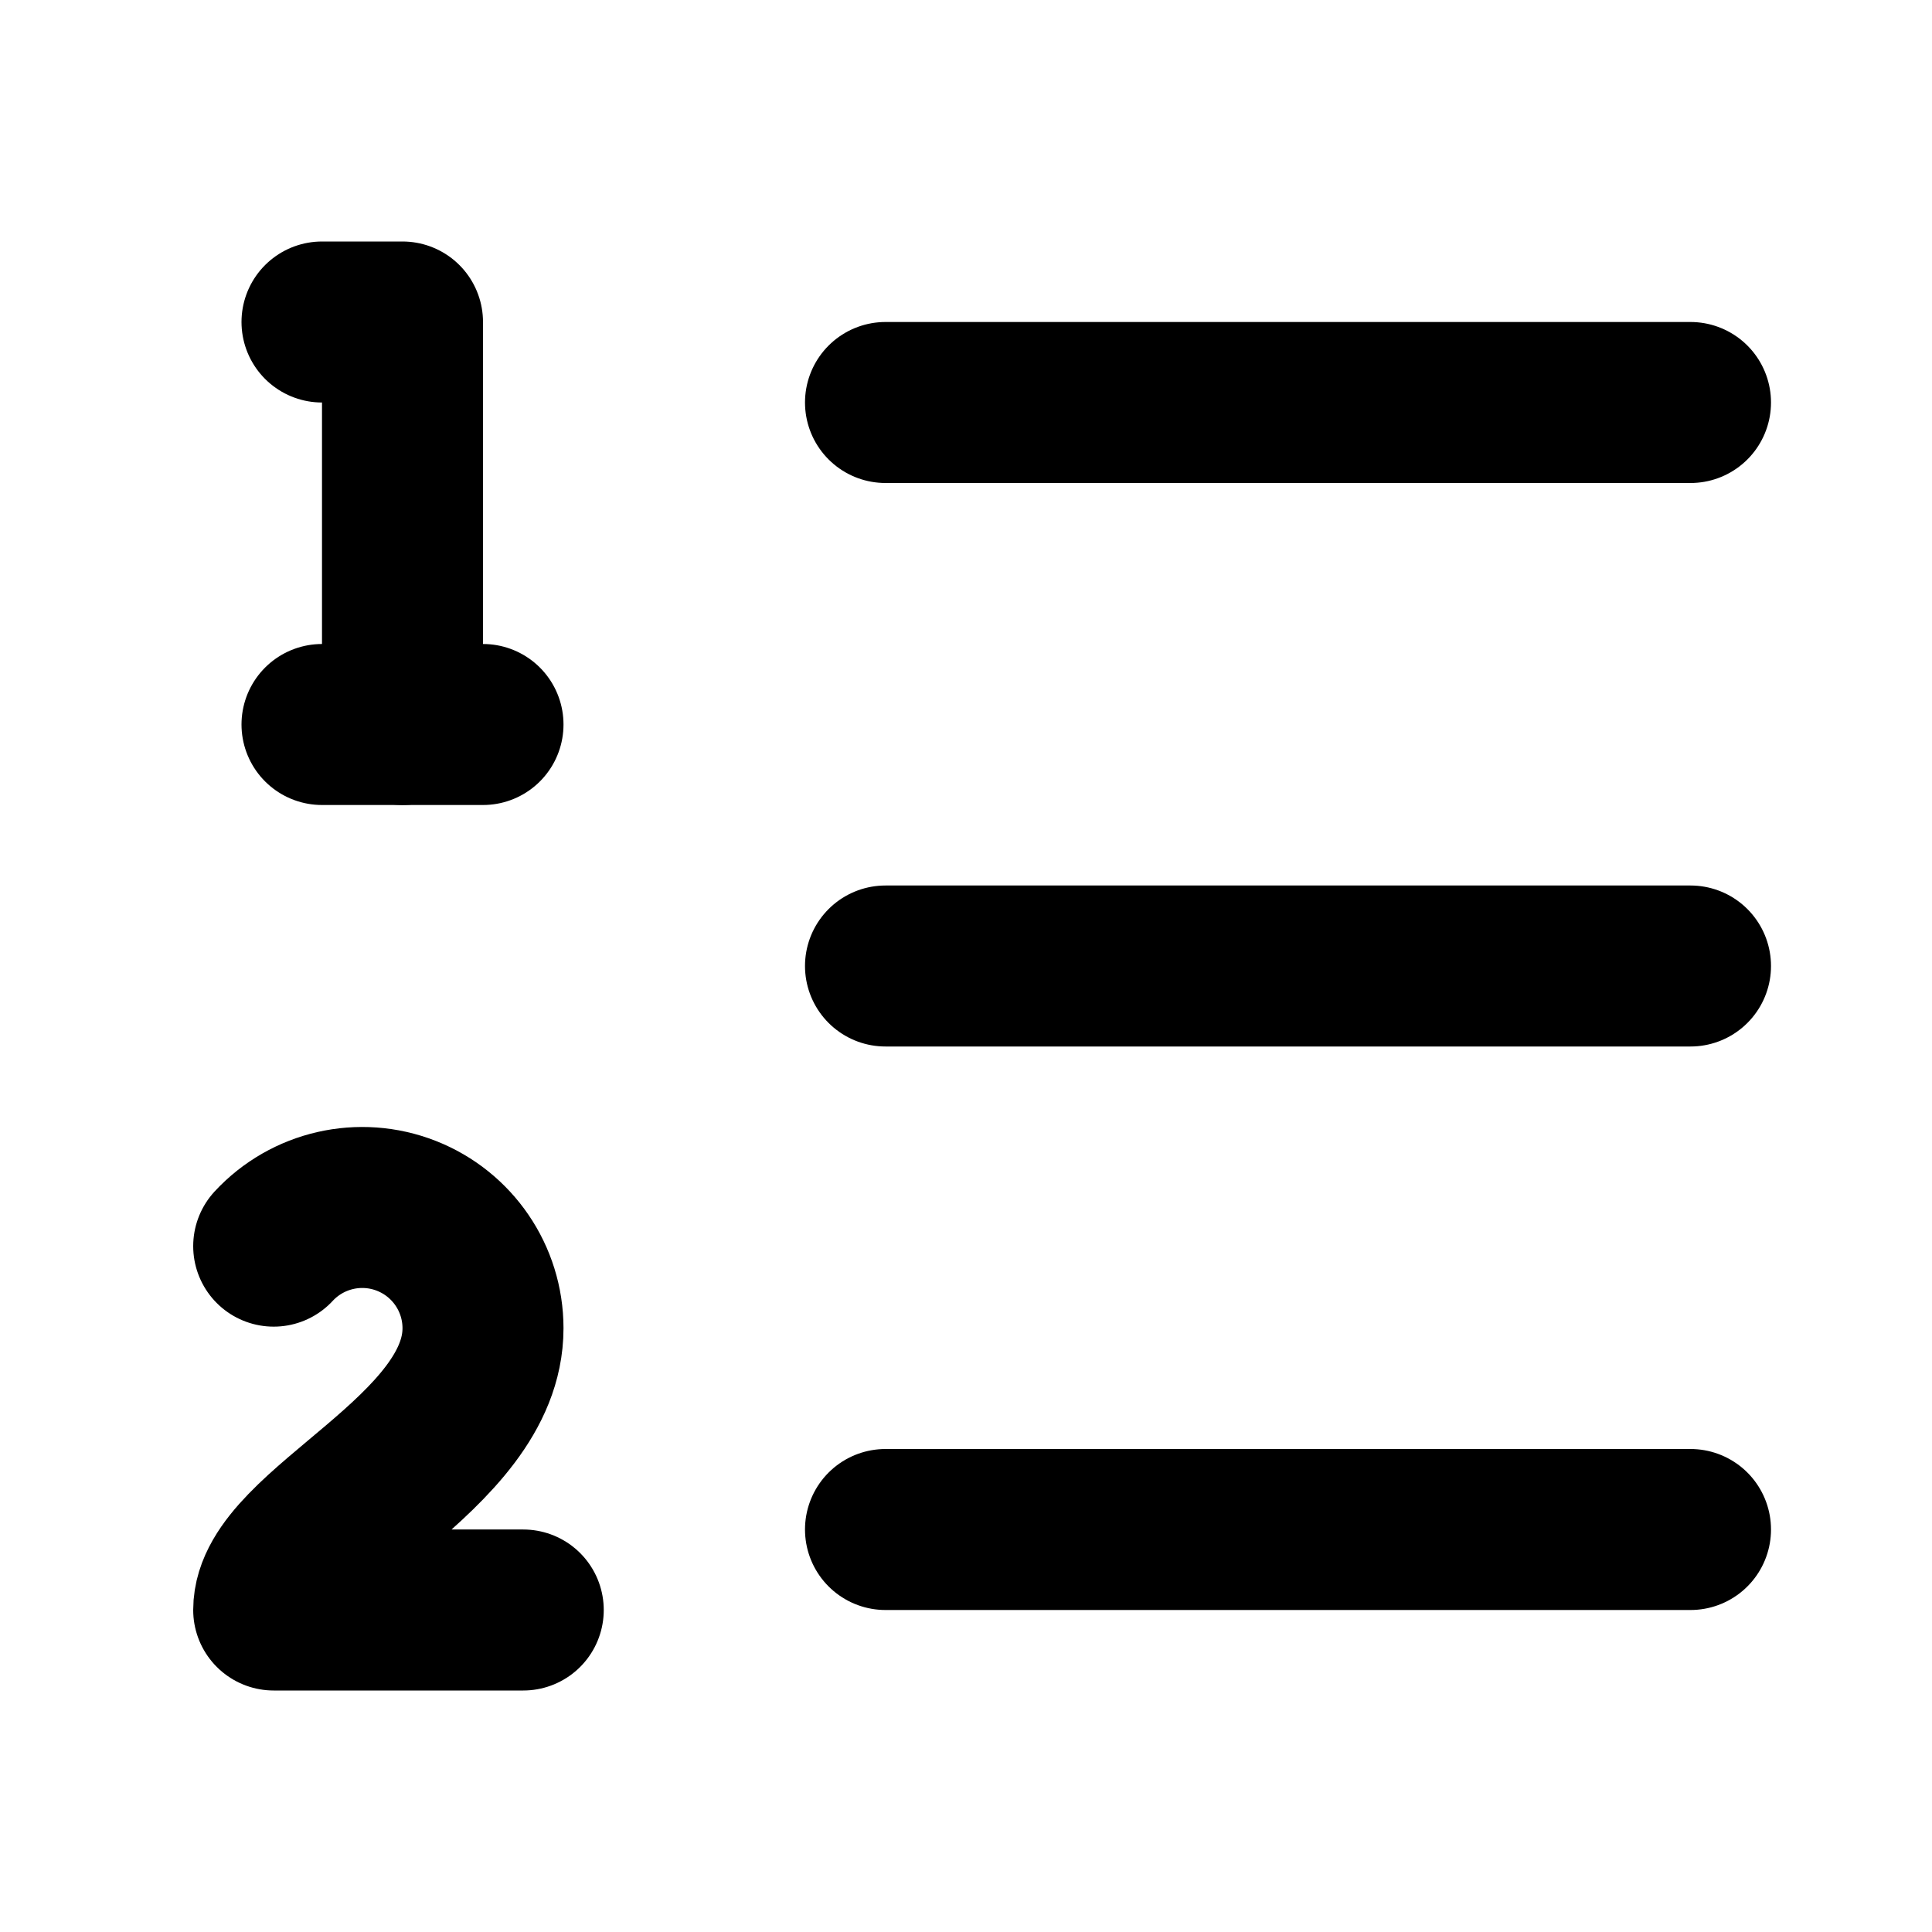
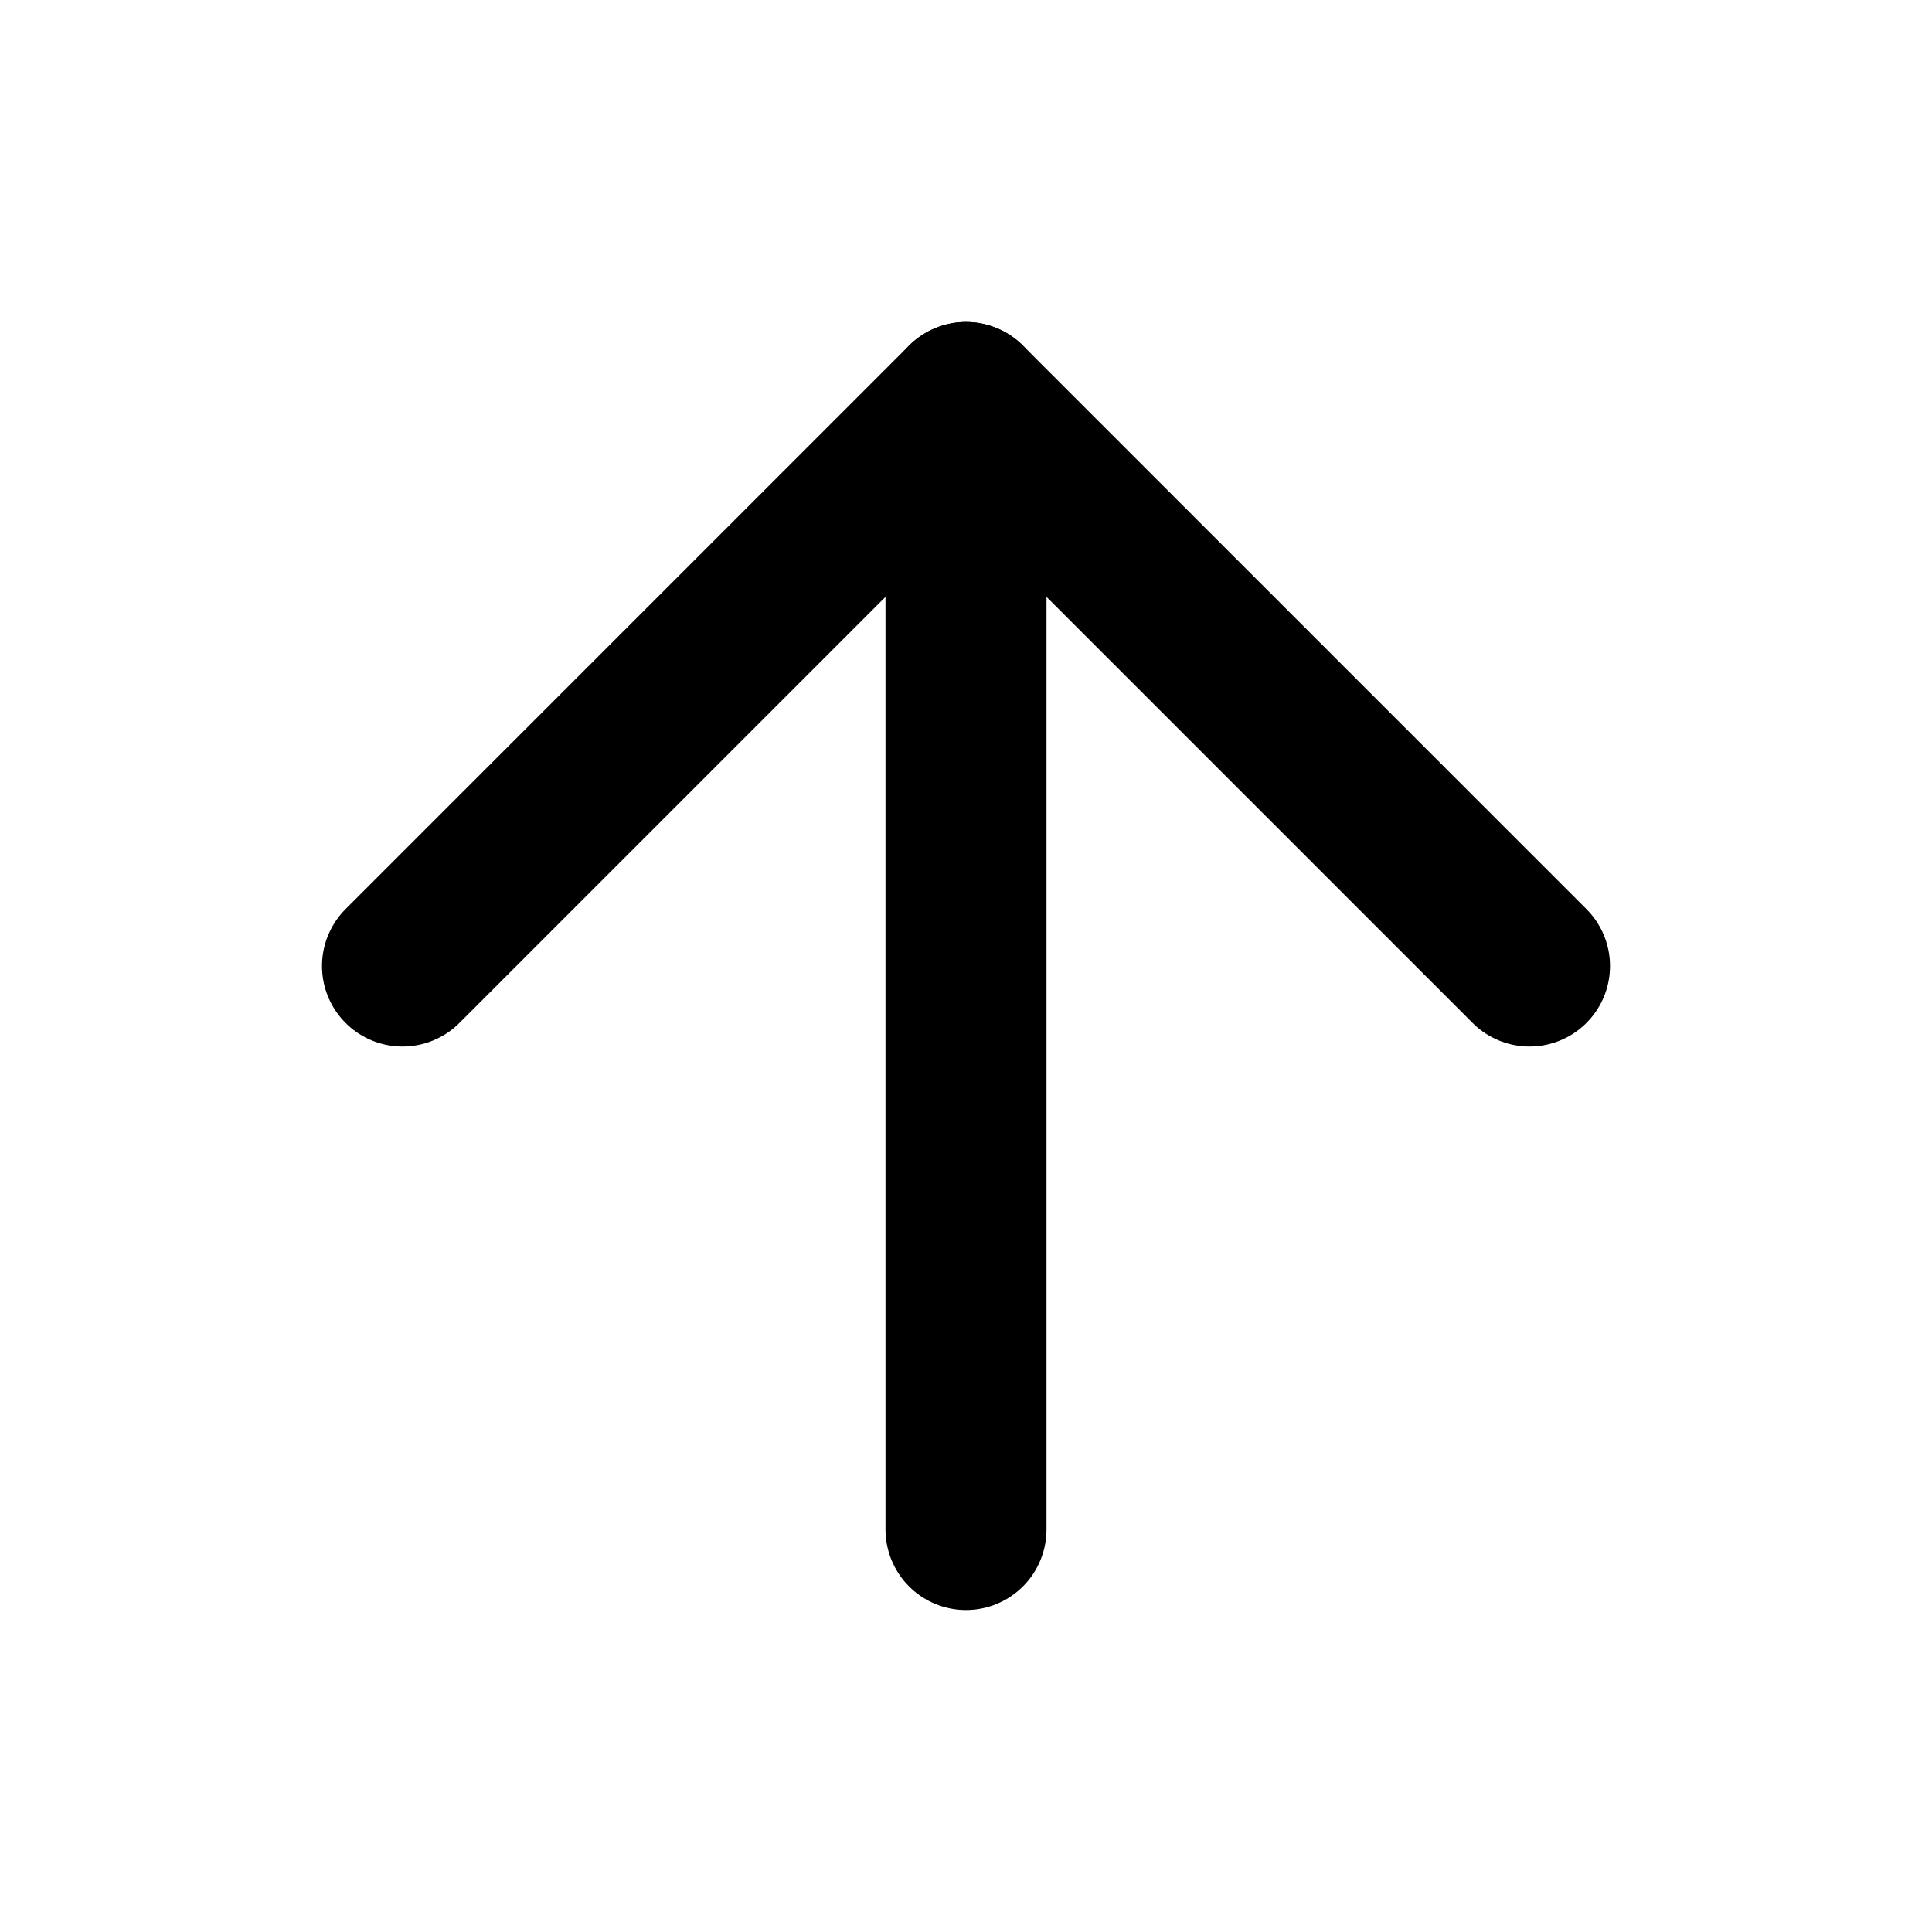
<svg xmlns="http://www.w3.org/2000/svg" width="24" height="24" viewBox="0 0 24 24" fill="none" stroke="#000000" stroke-width="2" stroke-linecap="round" stroke-linejoin="round">
-   <path d="M11 5h10" />
-   <path d="M11 12h10" />
-   <path d="M11 19h10" />
-   <path d="M4 4h1v5" />
-   <path d="M4 9h2" />
-   <path d="M6.5 20H3.4c0-1 2.6-1.925 2.6-3.5a1.5 1.5 0 0 0-2.6-1.02" />
+   <path d="m5 12 7-7 7 7" />
+   <path d="M12 19V5" />
</svg>
